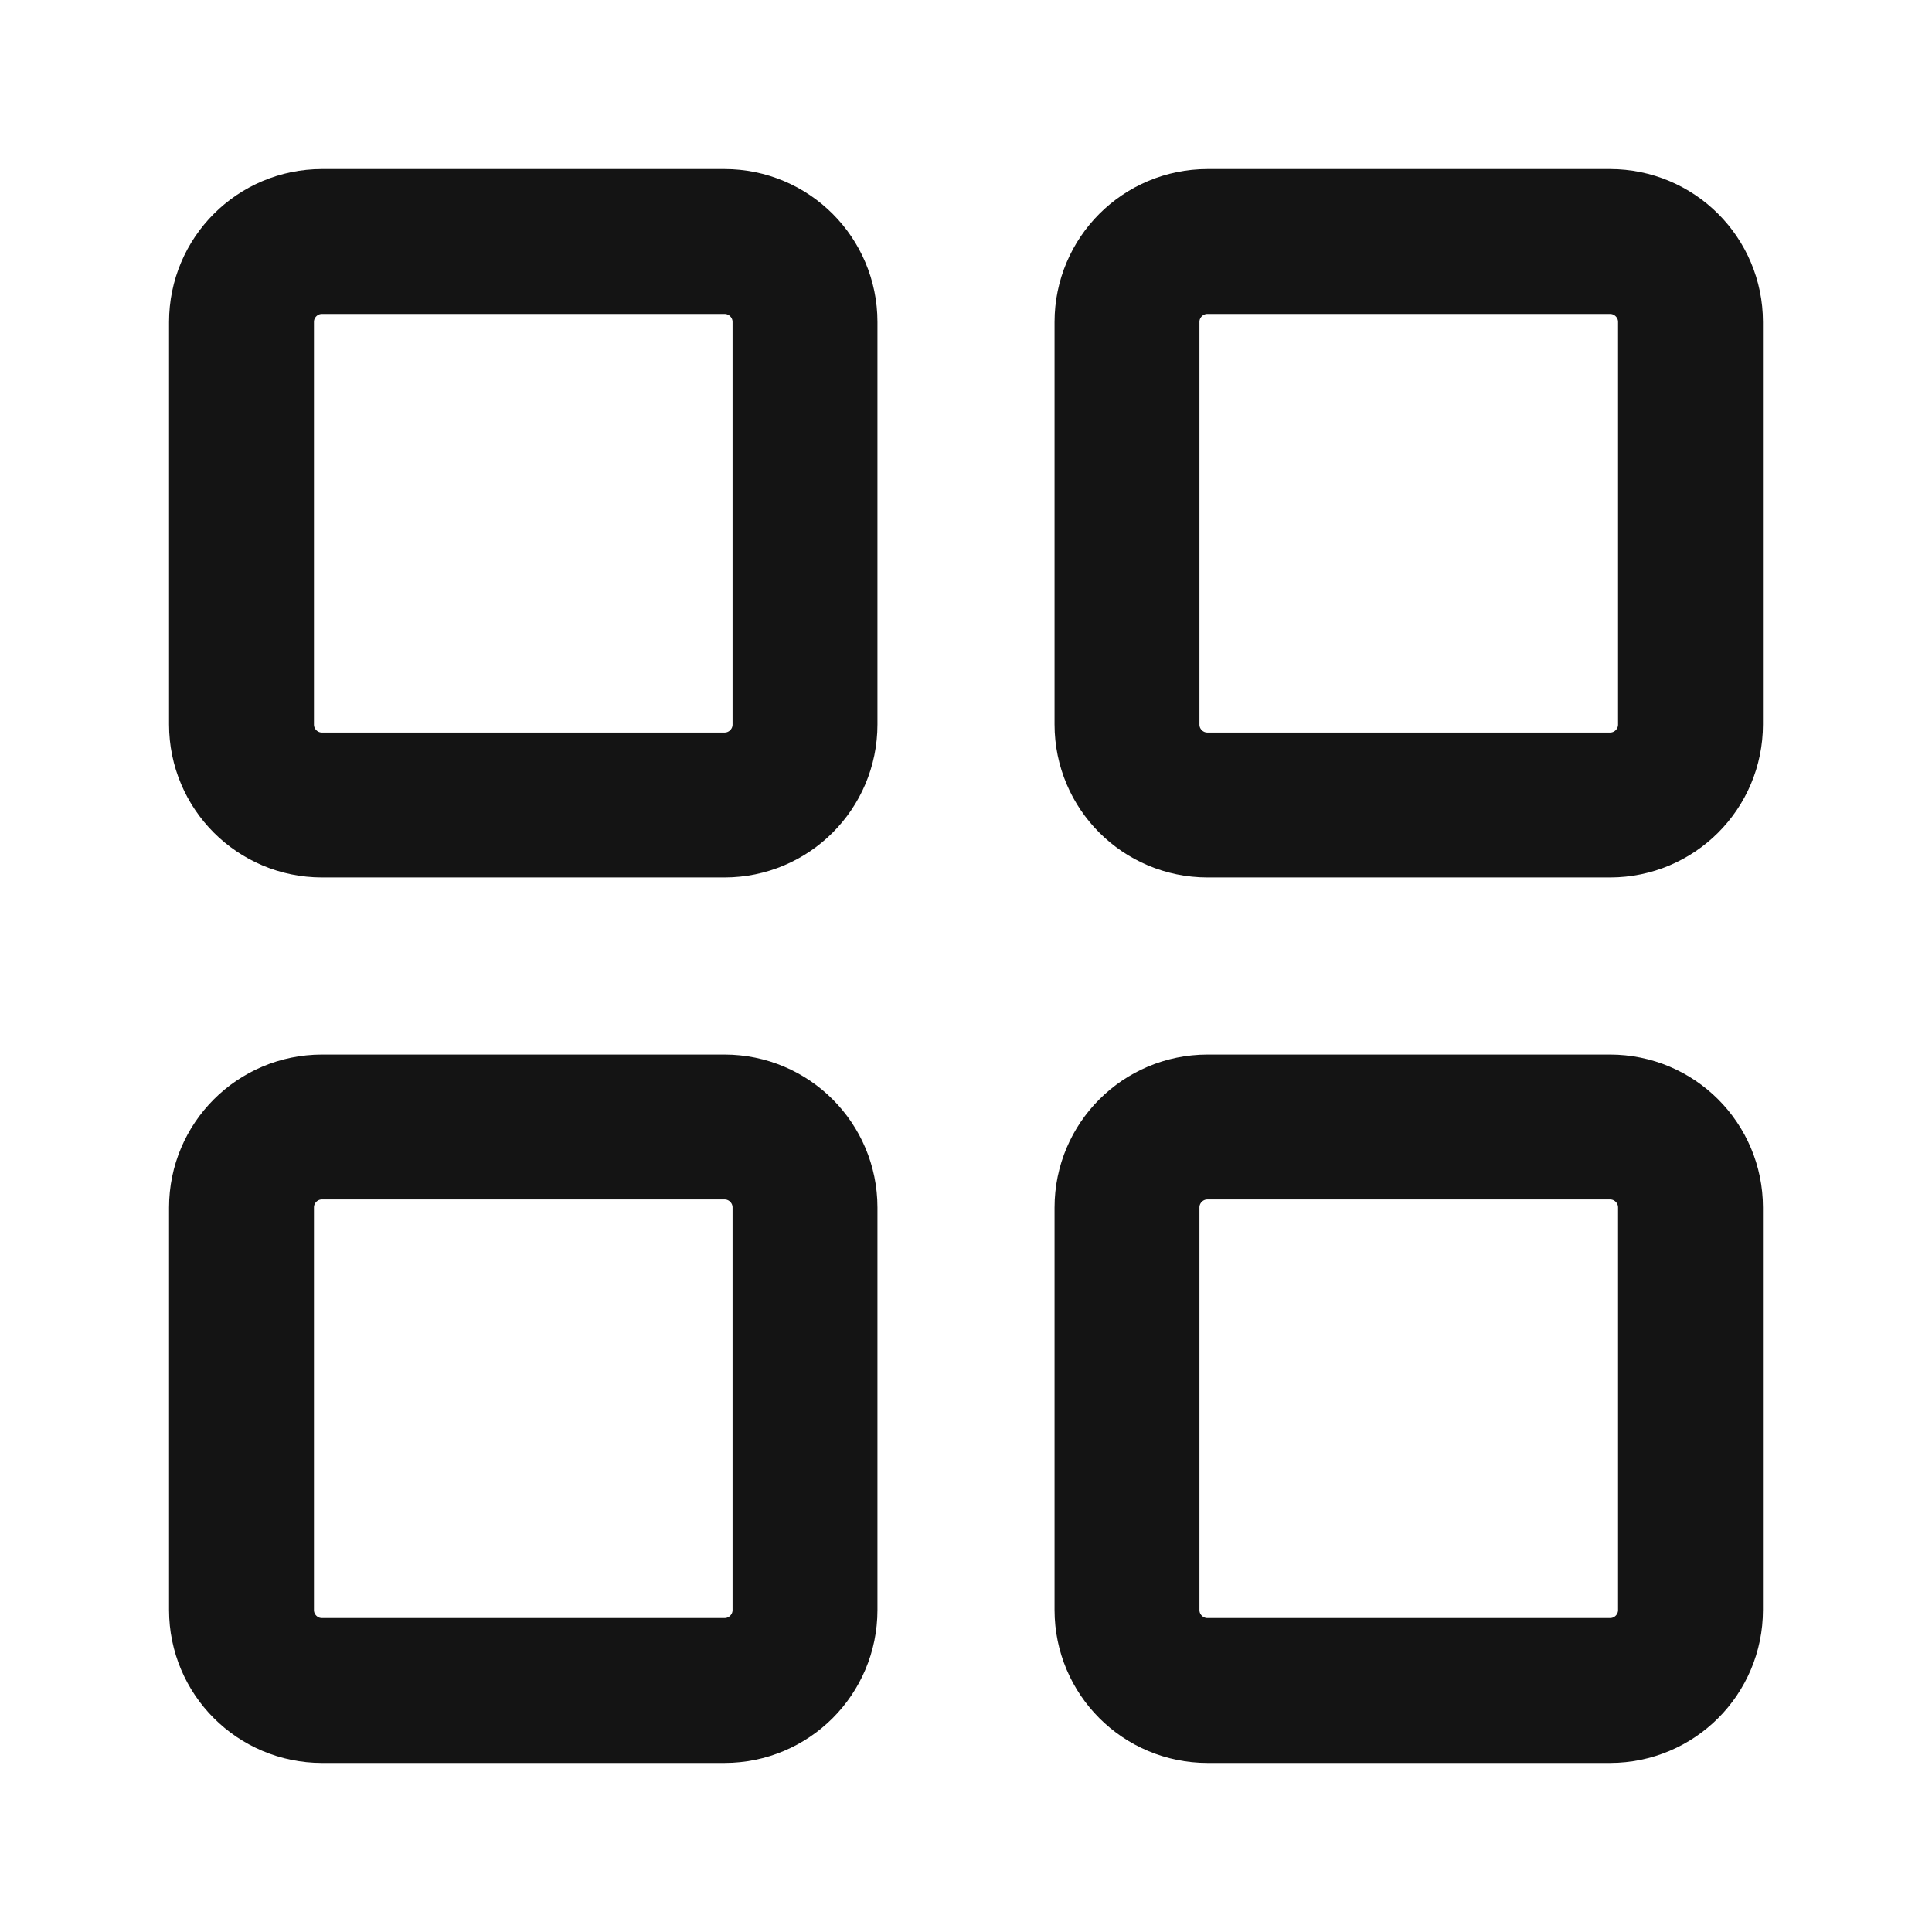
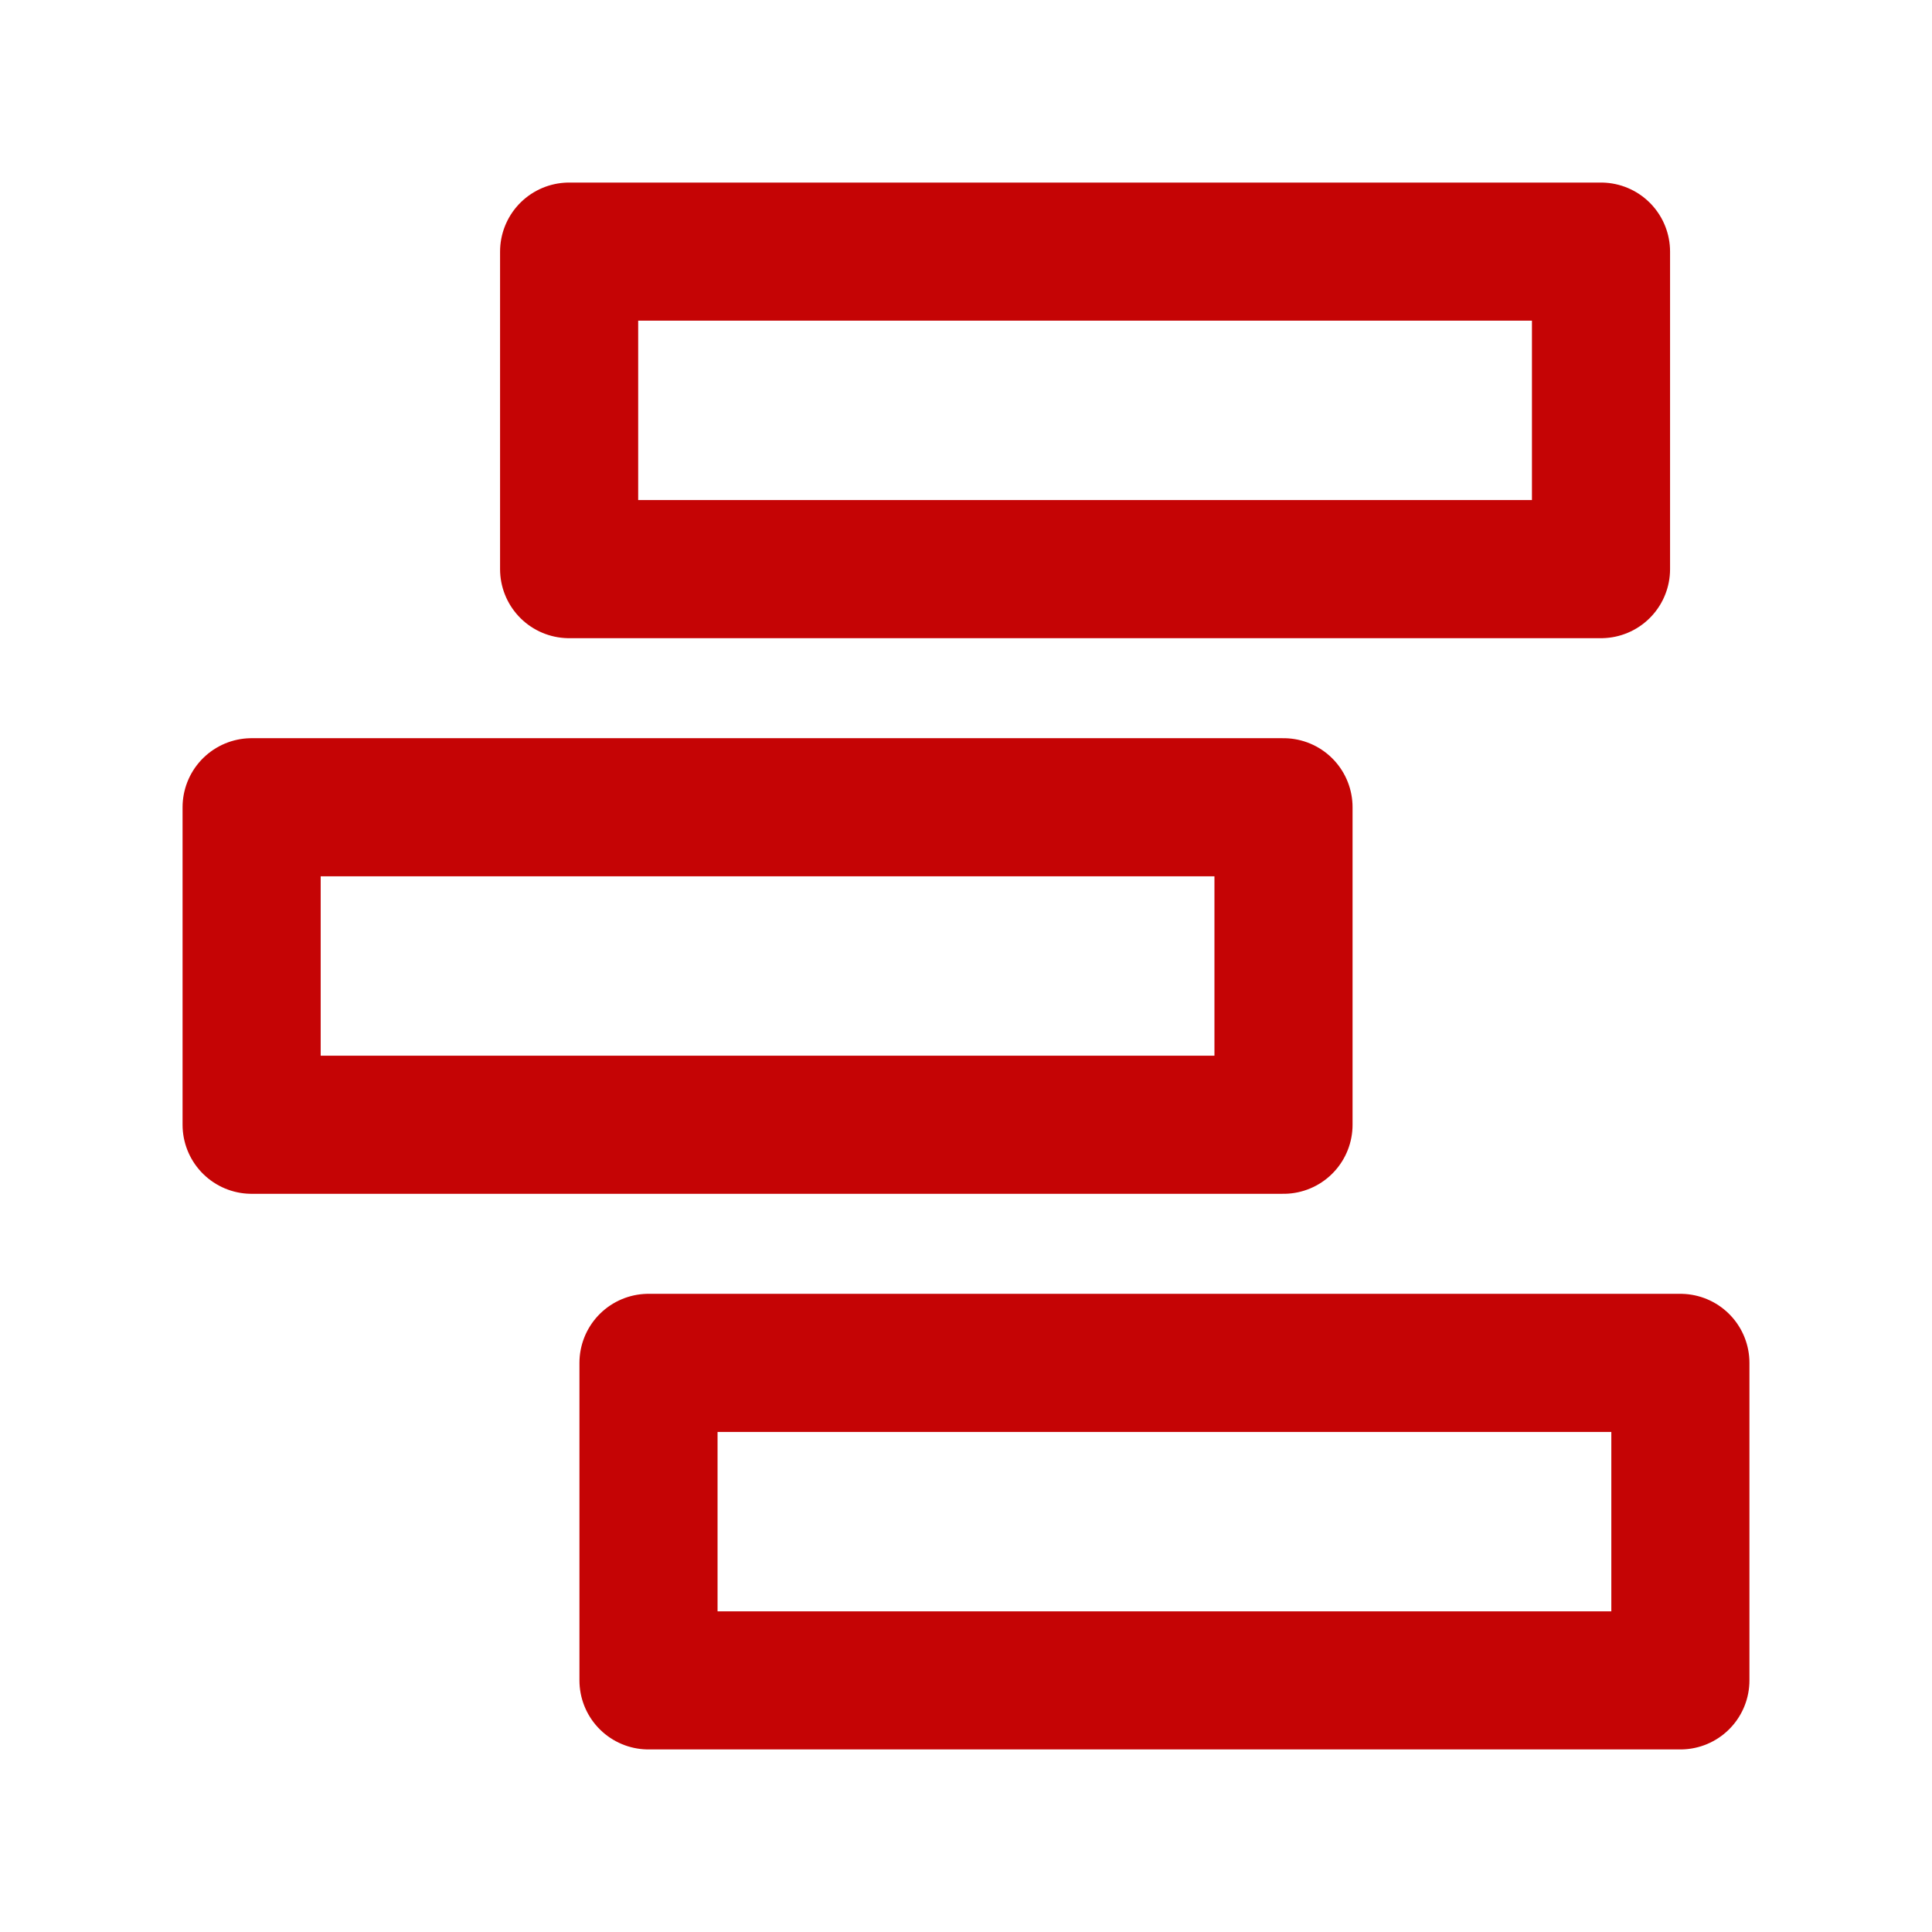
- <svg xmlns="http://www.w3.org/2000/svg" preserveAspectRatio="none" overflow="visible" style="display: block;" width="24" height="24" viewBox="0 0 24 24" fill="none">
-   <g id="NavLibraryActive">
-     <rect id="Vector" x="3" y="3" width="7" height="7" rx="1" stroke="#141414" stroke-width="1.8" stroke-linejoin="round" />
-     <rect id="Vector_2" x="14" y="3" width="7" height="7" rx="1" stroke="#141414" stroke-width="1.8" stroke-linejoin="round" />
-     <rect id="Vector_3" x="3" y="14" width="7" height="7" rx="1" stroke="#141414" stroke-width="1.8" stroke-linejoin="round" />
-     <rect id="Vector_4" x="14" y="14" width="7" height="7" rx="1" stroke="#141414" stroke-width="1.8" stroke-linejoin="round" />
-   </g>
+ <svg xmlns="http://www.w3.org/2000/svg" width="28" height="28" viewBox="0.83 1.83 24.34 24.34" fill="none">
+   <path d="M21 5H8V9H21V5Z" stroke="#C50405" stroke-width="1.74" stroke-linejoin="round" />
+   <path d="M17 12H4V16H17V12Z" stroke="#C50405" stroke-width="1.74" stroke-linejoin="round" />
+   <path d="M22 19H9V23H22V19Z" stroke="#C50405" stroke-width="1.74" stroke-linejoin="round" />
</svg>
